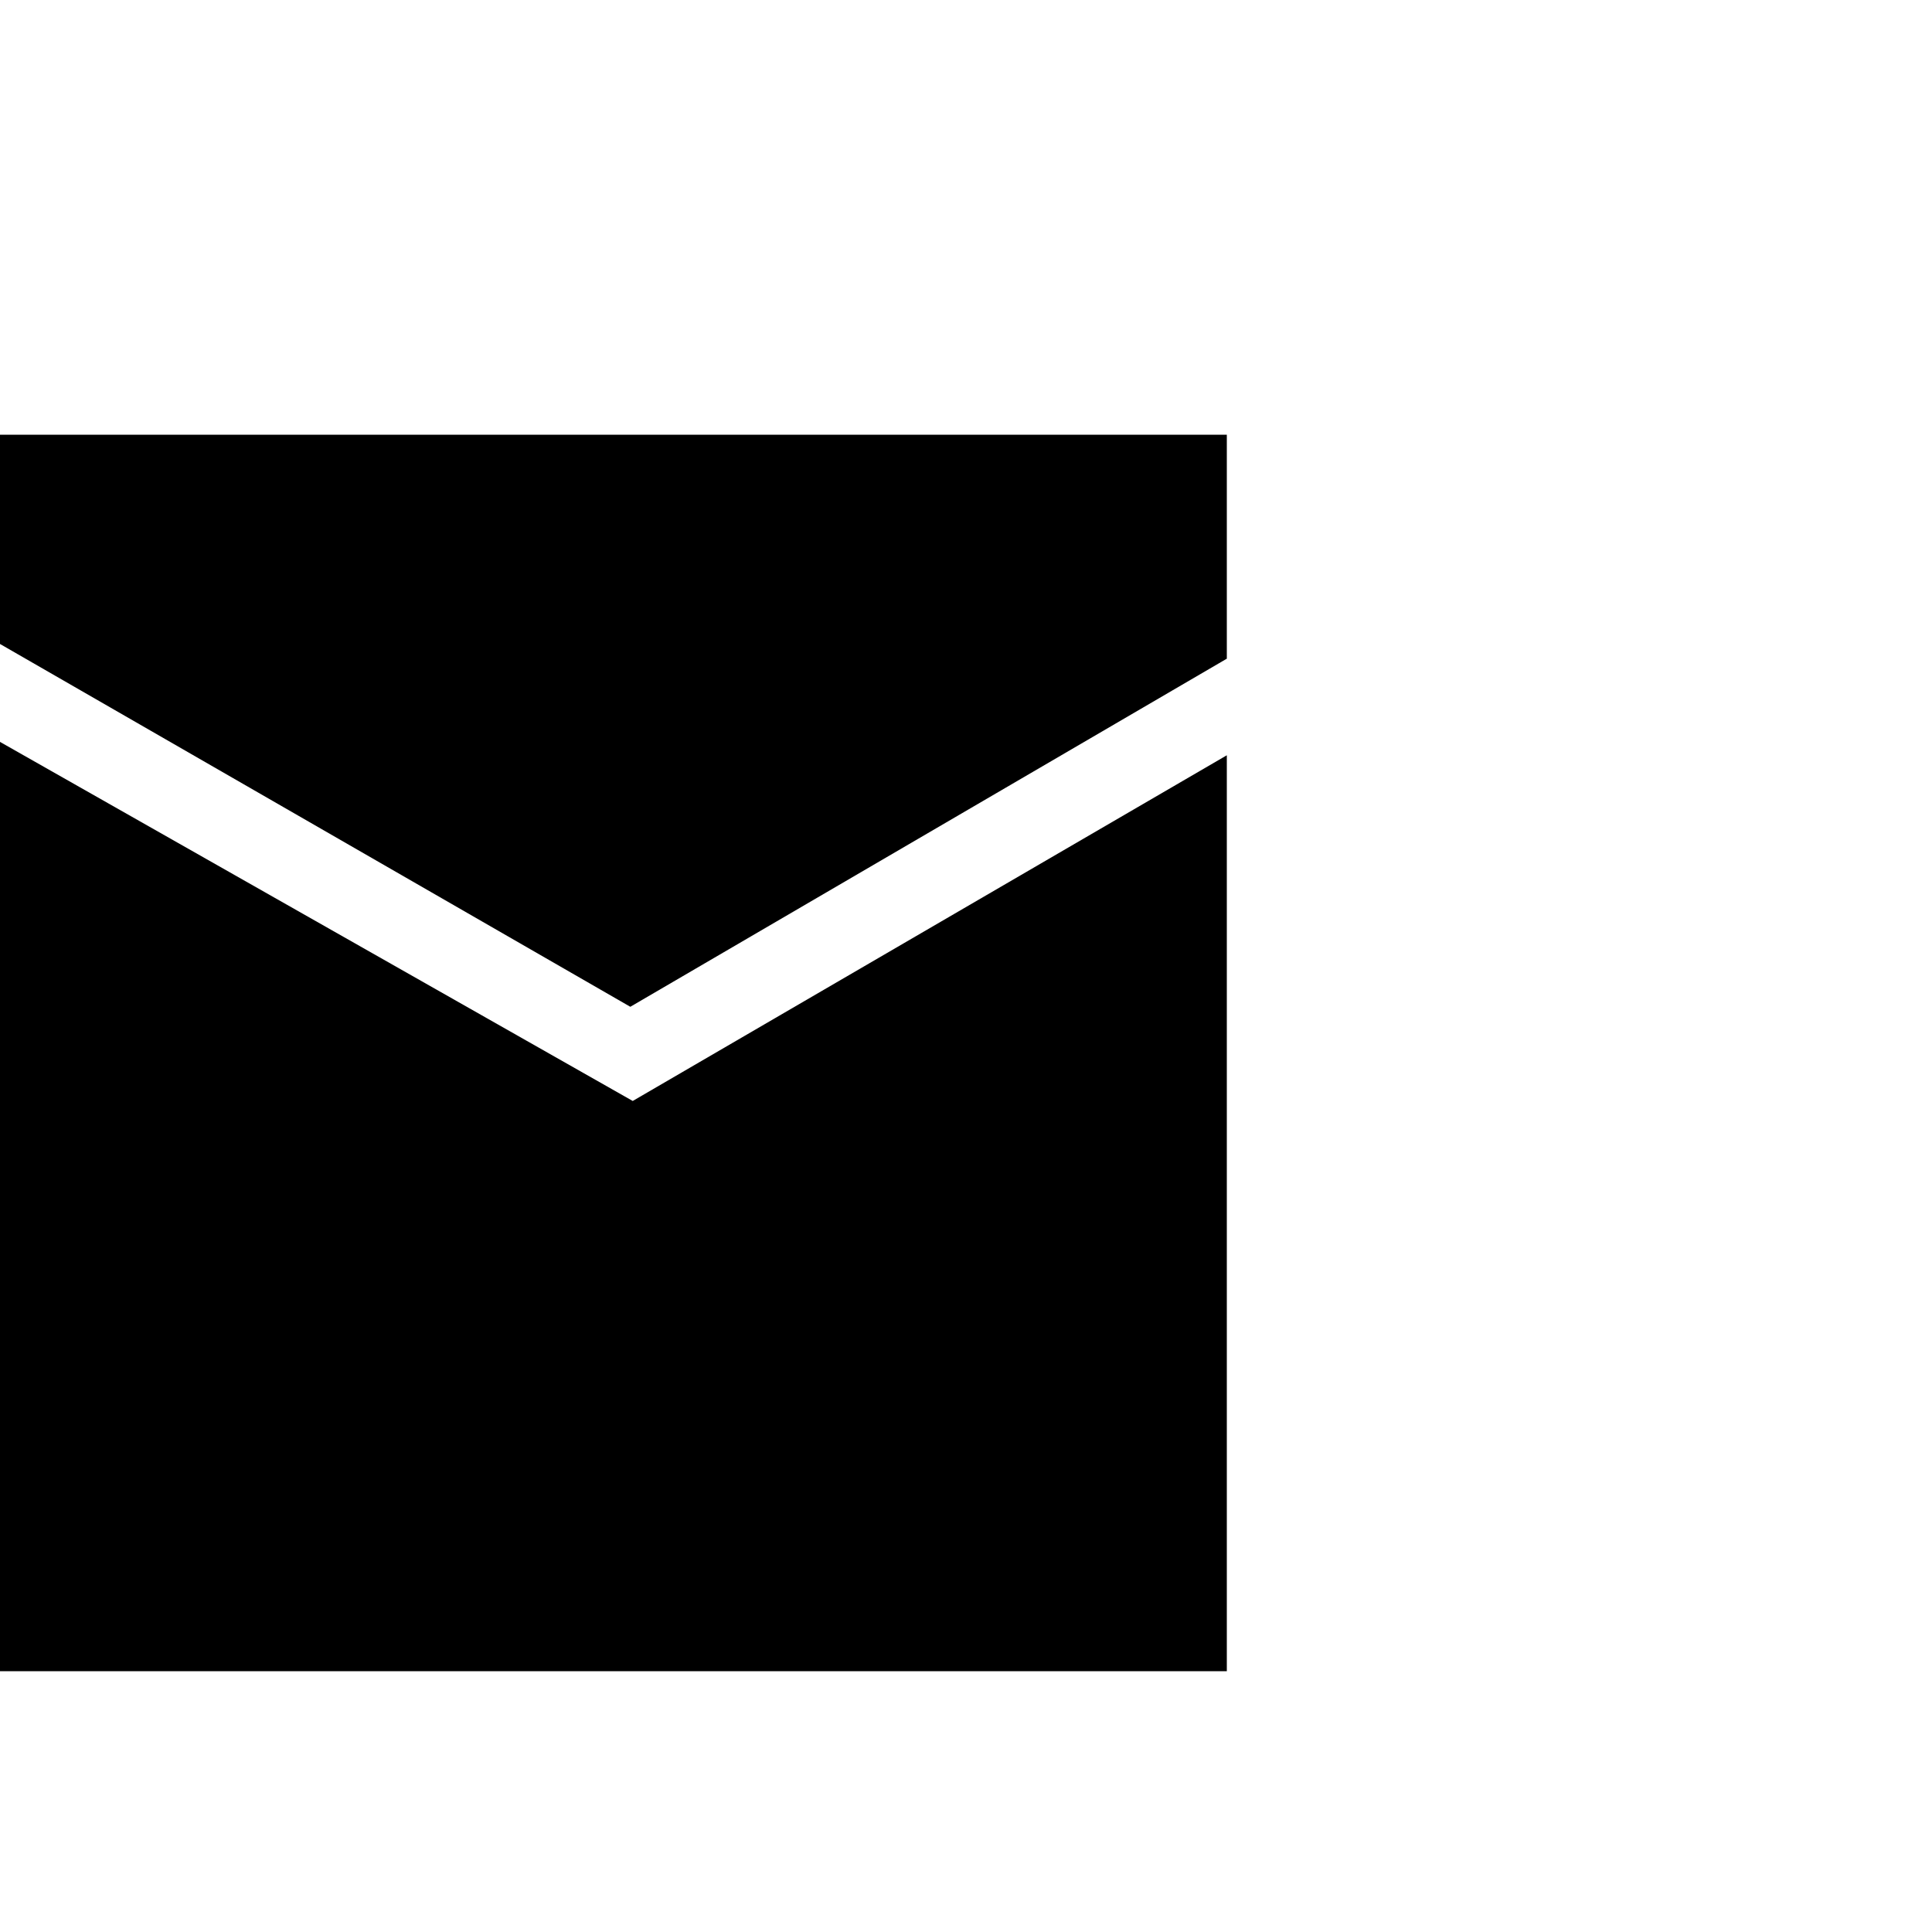
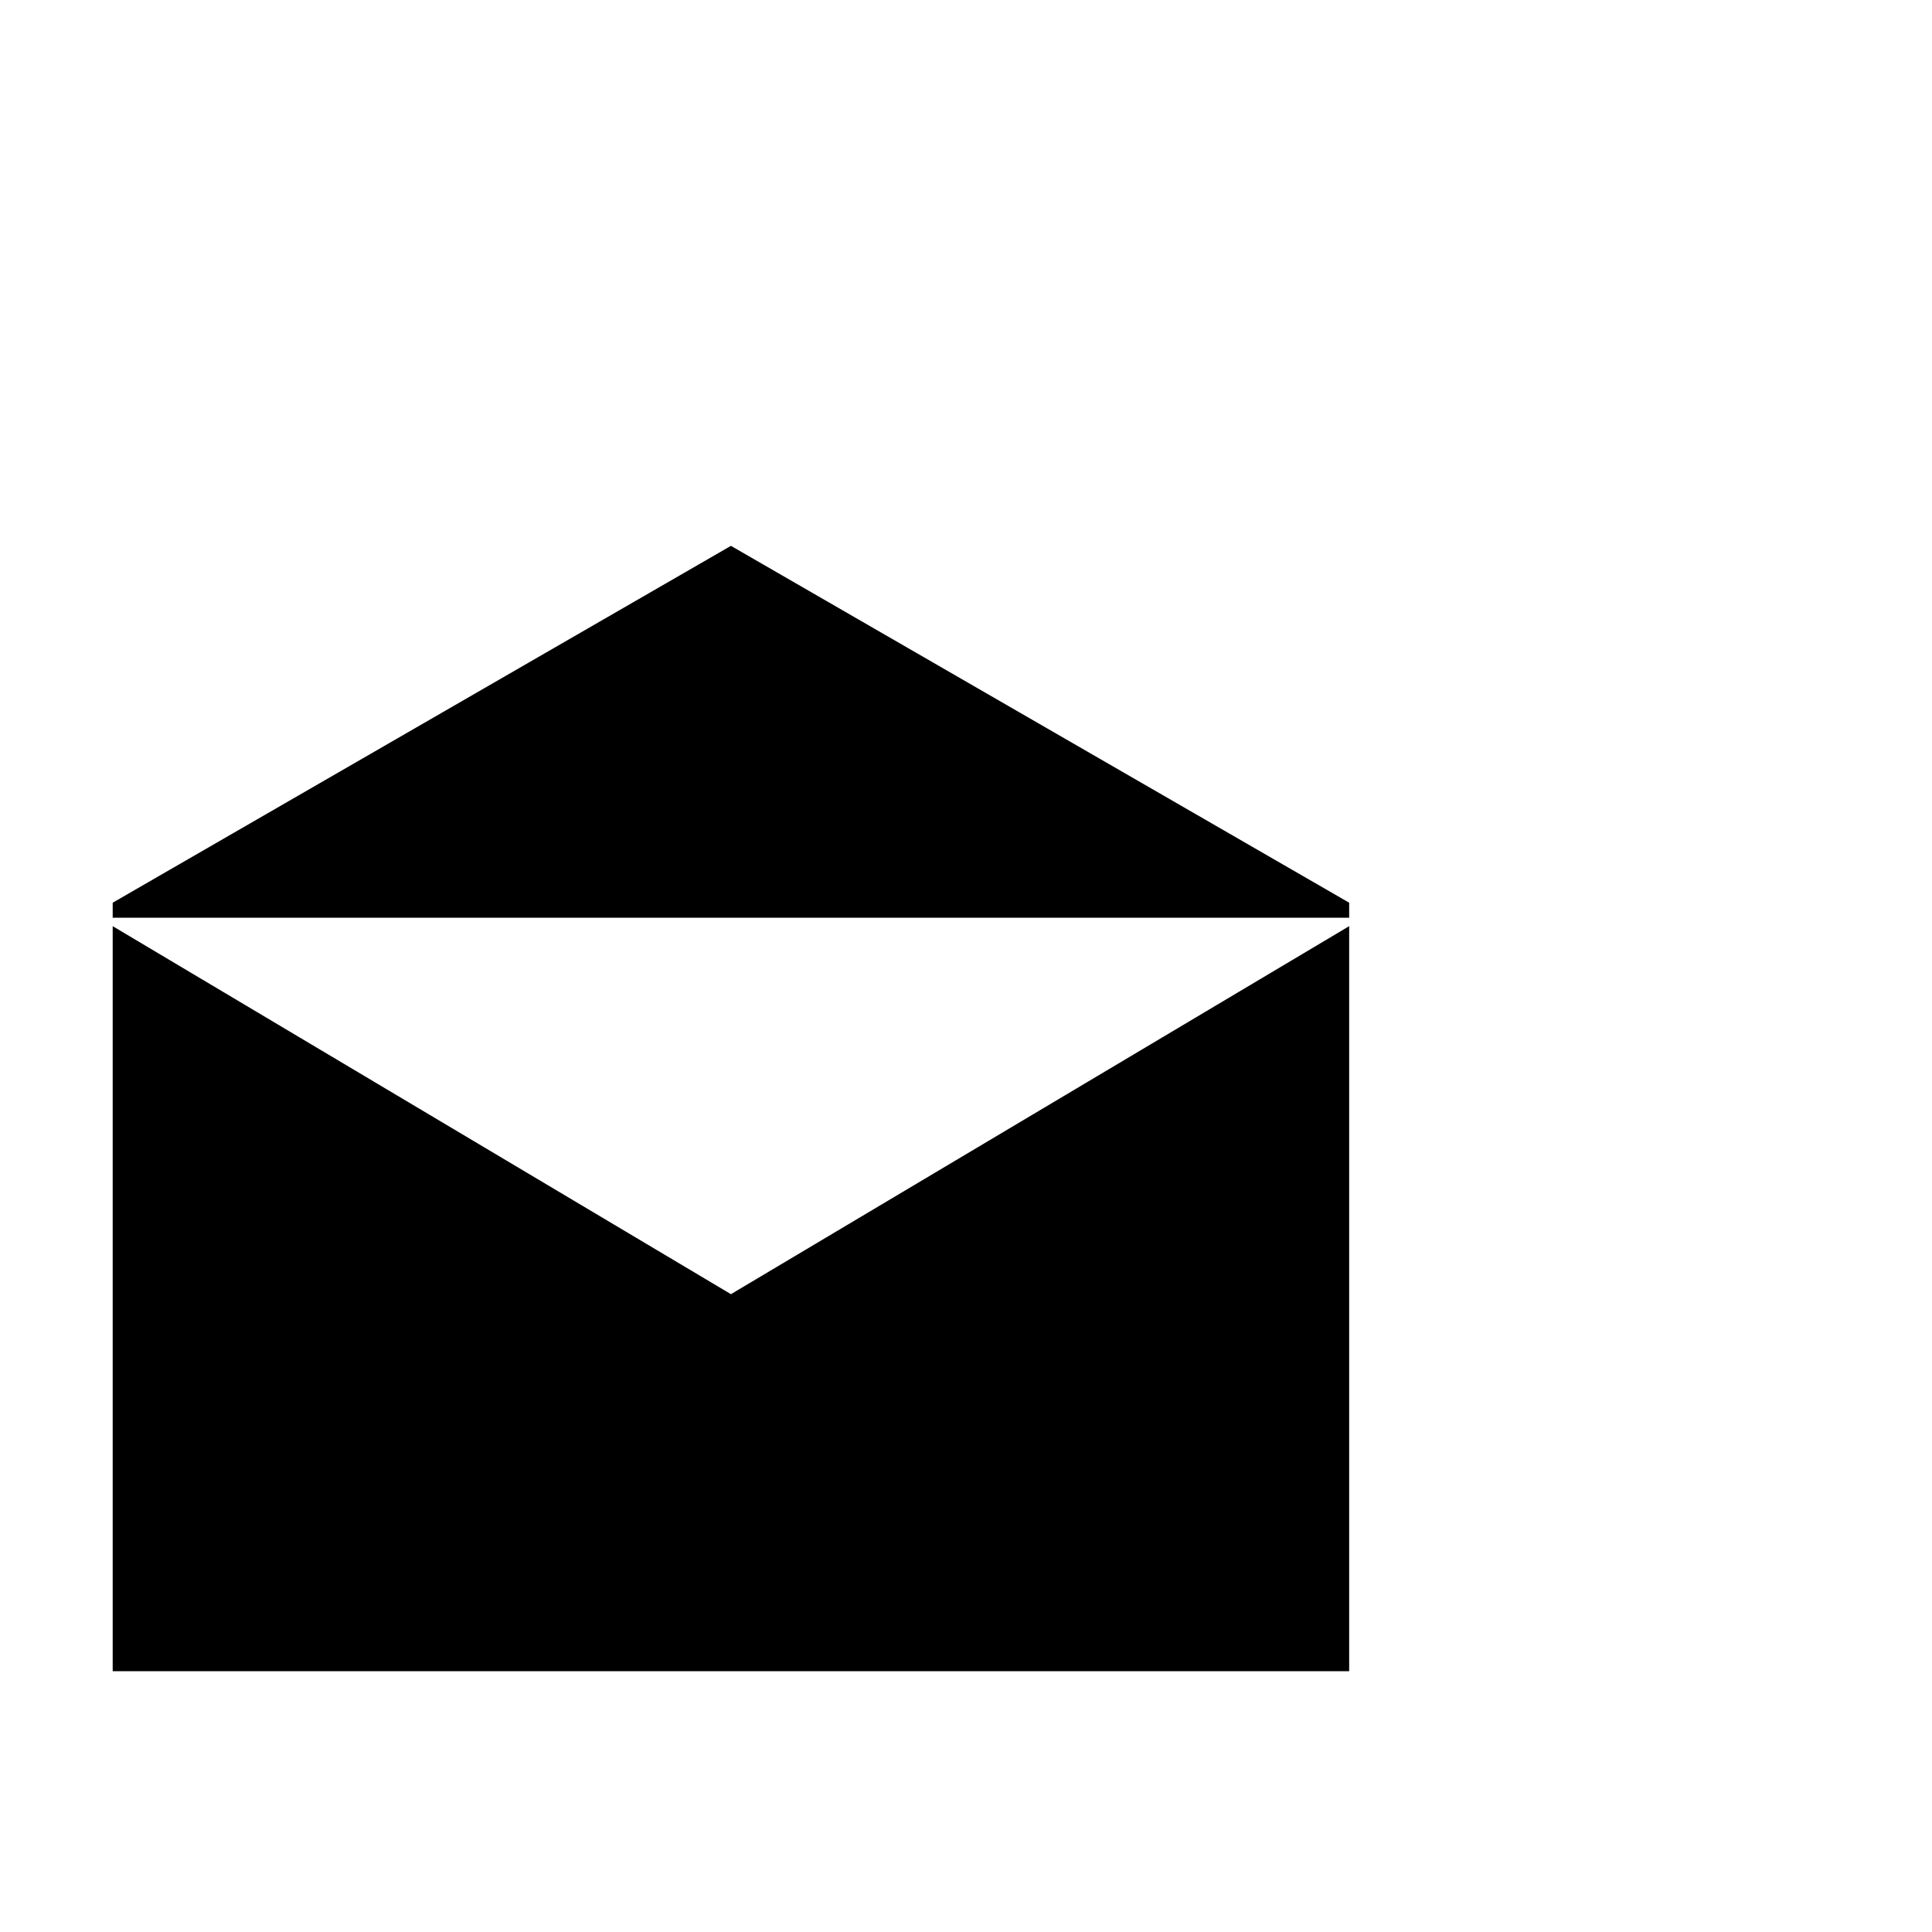
<svg xmlns="http://www.w3.org/2000/svg" version="1.1" id="Layer_1" x="0px" y="0px" width="100px" height="100px" viewBox="0 0 100 100" enable-background="new 0 0 100 100" xml:space="preserve">
  <g id="Layer_2">
</g>
  <g id="Layer_2_1_">
</g>
-   <polyline points="-0.5,86.5 63.5,86.5 63.5,39.093 32.75,56.986 -0.375,38.188 " />
-   <polyline points="-0.25,33.188 32.625,52.111 63.5,34.093 63.5,22.5 -0.5,22.5 " />
+   <g>
+     <polygon points="5.833,47.938 5.833,86.5 69.833,86.5 69.833,47.938 37.833,66.986  " />
+     <polygon points="37.833,28.253 5.833,46.724 5.833,47.5 69.833,47.5 69.833,46.724  " />
+   </g>
</svg>
